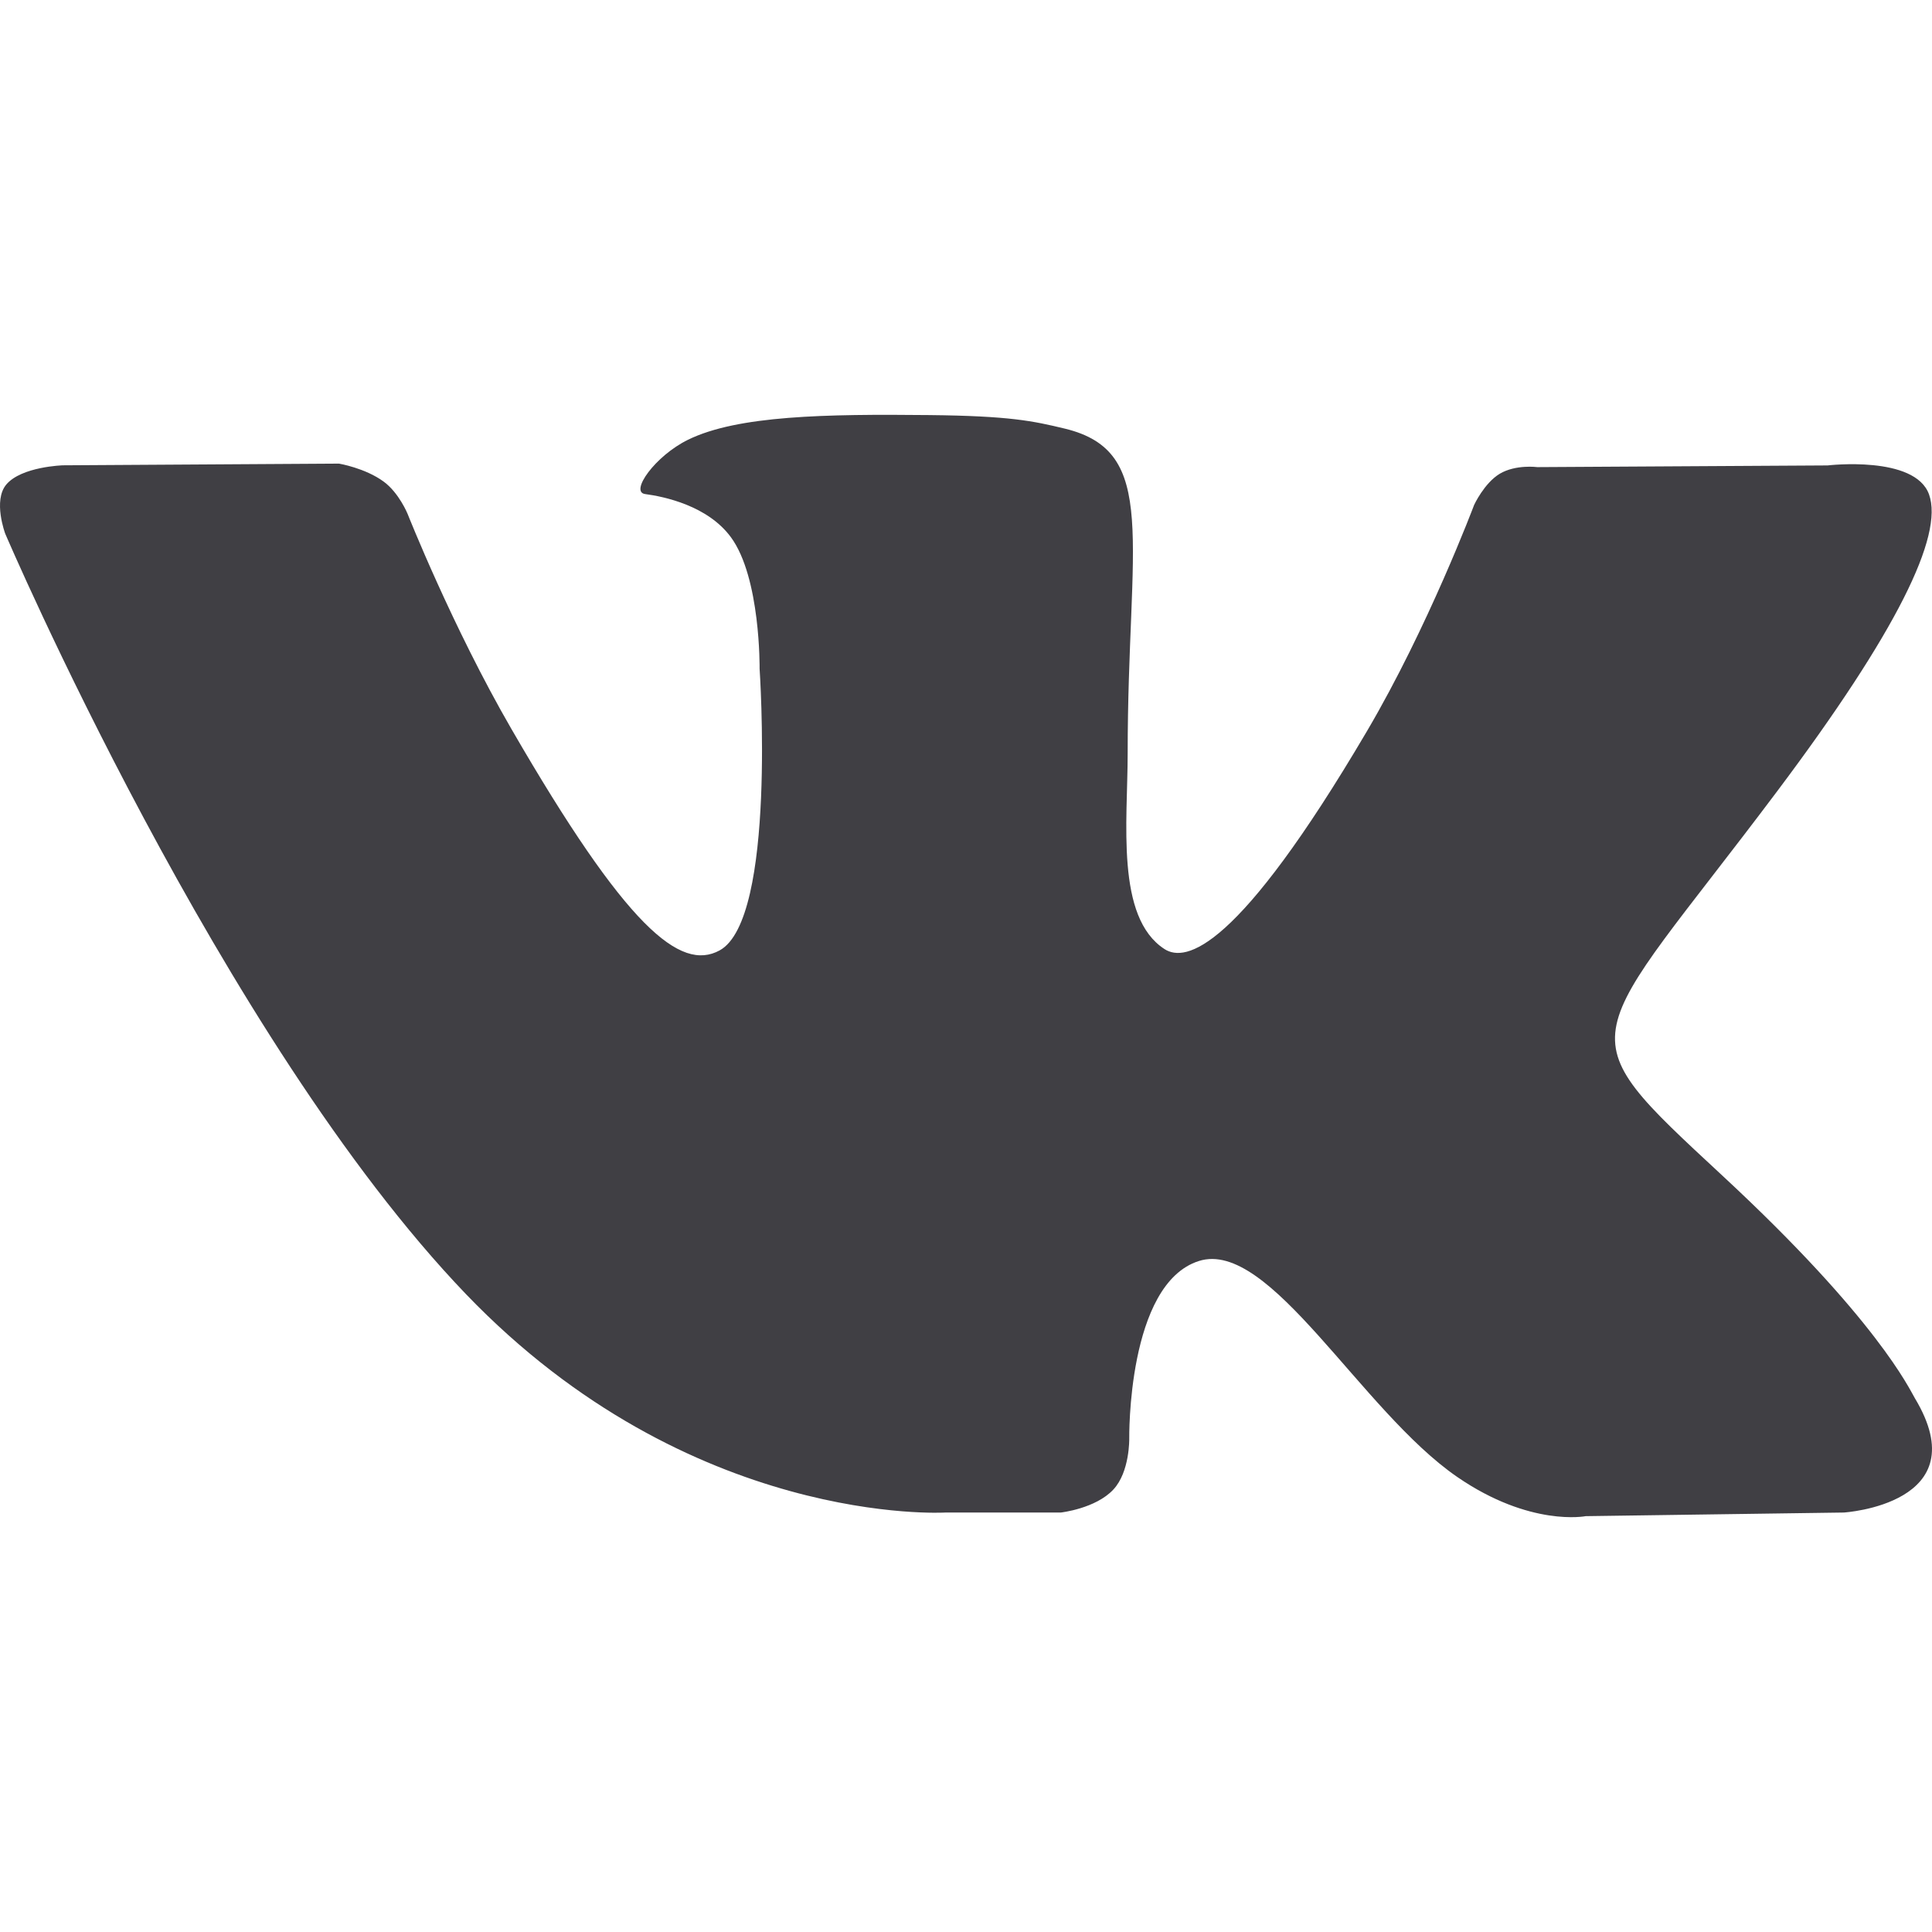
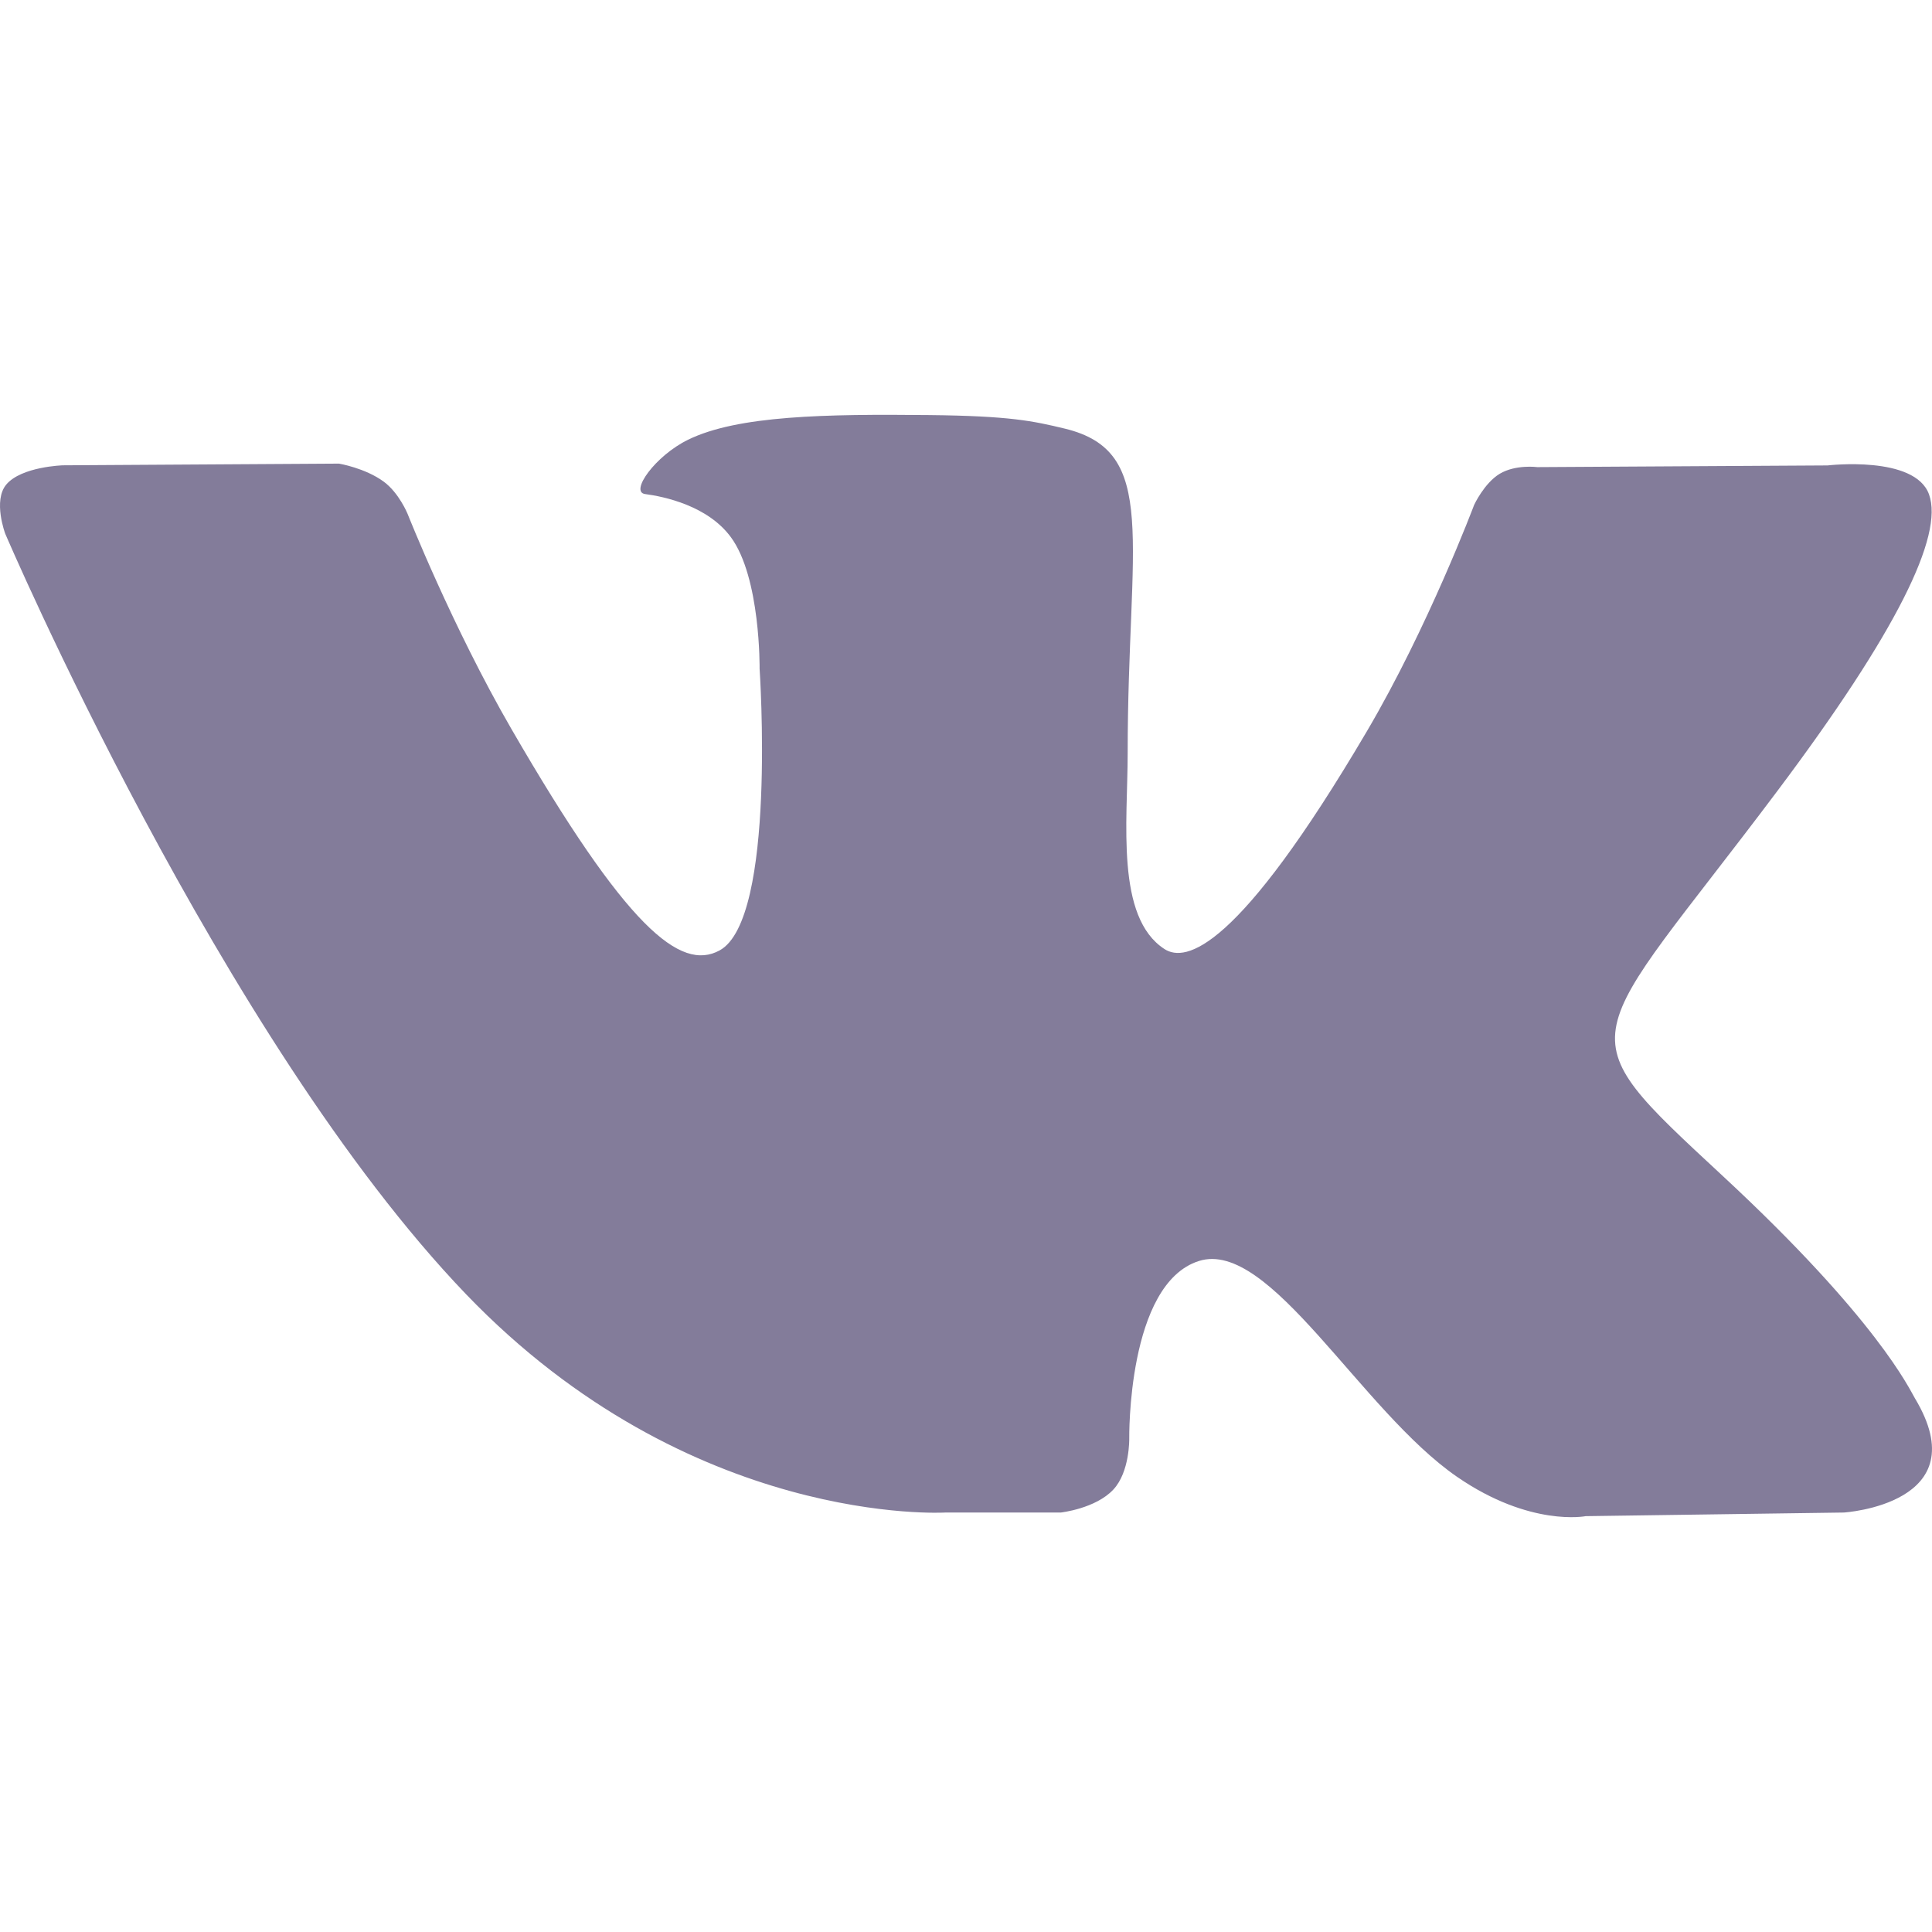
<svg xmlns="http://www.w3.org/2000/svg" version="1.1" id="Capa_1" x="0px" y="0px" viewBox="0 0 511.962 511.962" style="enable-background:new 0 0 511.962 511.962;" xml:space="preserve" width="512px" height="512px" class="">
  <g>
    <g>
      <g>
-         <path d="M507.399,370.471c-1.376-2.304-9.888-20.8-50.848-58.816c-42.88-39.808-37.12-33.344,14.528-102.176    c31.456-41.92,44.032-67.52,40.096-78.464c-3.744-10.432-26.88-7.68-26.88-7.68l-76.928,0.448c0,0-5.696-0.768-9.952,1.76    c-4.128,2.496-6.784,8.256-6.784,8.256s-12.192,32.448-28.448,60.032c-34.272,58.208-48,61.28-53.6,57.664    c-13.024-8.416-9.76-33.856-9.76-51.904c0-56.416,8.544-79.936-16.672-86.016c-8.384-2.016-14.528-3.36-35.936-3.584    c-27.456-0.288-50.72,0.096-63.872,6.528c-8.768,4.288-15.52,13.856-11.392,14.4c5.088,0.672,16.608,3.104,22.72,11.424    c7.904,10.72,7.616,34.848,7.616,34.848s4.544,66.4-10.592,74.656c-10.4,5.664-24.64-5.888-55.2-58.72    c-15.648-27.04-27.488-56.96-27.488-56.96s-2.272-5.568-6.336-8.544c-4.928-3.616-11.84-4.768-11.84-4.768l-73.152,0.448    c0,0-10.976,0.32-15.008,5.088c-3.584,4.256-0.288,13.024-0.288,13.024s57.28,133.984,122.112,201.536    c59.488,61.92,127.008,57.856,127.008,57.856h30.592c0,0,9.248-1.024,13.952-6.112c4.352-4.672,4.192-13.44,4.192-13.44    s-0.608-41.056,18.464-47.104c18.784-5.952,42.912,39.68,68.48,57.248c19.328,13.28,34.016,10.368,34.016,10.368l68.384-0.96    C488.583,400.807,524.359,398.599,507.399,370.471z" data-original="#000000" class="active-path" data-old_color="#000000" fill="#403F44" />
+         <path d="M507.399,370.471c-1.376-2.304-9.888-20.8-50.848-58.816c-42.88-39.808-37.12-33.344,14.528-102.176    c31.456-41.92,44.032-67.52,40.096-78.464c-3.744-10.432-26.88-7.68-26.88-7.68l-76.928,0.448c0,0-5.696-0.768-9.952,1.76    c-4.128,2.496-6.784,8.256-6.784,8.256s-12.192,32.448-28.448,60.032c-34.272,58.208-48,61.28-53.6,57.664    c-13.024-8.416-9.76-33.856-9.76-51.904c0-56.416,8.544-79.936-16.672-86.016c-8.384-2.016-14.528-3.36-35.936-3.584    c-27.456-0.288-50.72,0.096-63.872,6.528c-8.768,4.288-15.52,13.856-11.392,14.4c5.088,0.672,16.608,3.104,22.72,11.424    c7.904,10.72,7.616,34.848,7.616,34.848s4.544,66.4-10.592,74.656c-10.4,5.664-24.64-5.888-55.2-58.72    c-15.648-27.04-27.488-56.96-27.488-56.96s-2.272-5.568-6.336-8.544c-4.928-3.616-11.84-4.768-11.84-4.768l-73.152,0.448    c0,0-10.976,0.32-15.008,5.088c-3.584,4.256-0.288,13.024-0.288,13.024s57.28,133.984,122.112,201.536    c59.488,61.92,127.008,57.856,127.008,57.856h30.592c0,0,9.248-1.024,13.952-6.112c4.352-4.672,4.192-13.44,4.192-13.44    s-0.608-41.056,18.464-47.104c18.784-5.952,42.912,39.68,68.48,57.248c19.328,13.28,34.016,10.368,34.016,10.368l68.384-0.96    C488.583,400.807,524.359,398.599,507.399,370.471z" data-original="#000000" class="active-path" data-old_color="#000000" fill="#837C9A" />
      </g>
    </g>
  </g>
</svg>
